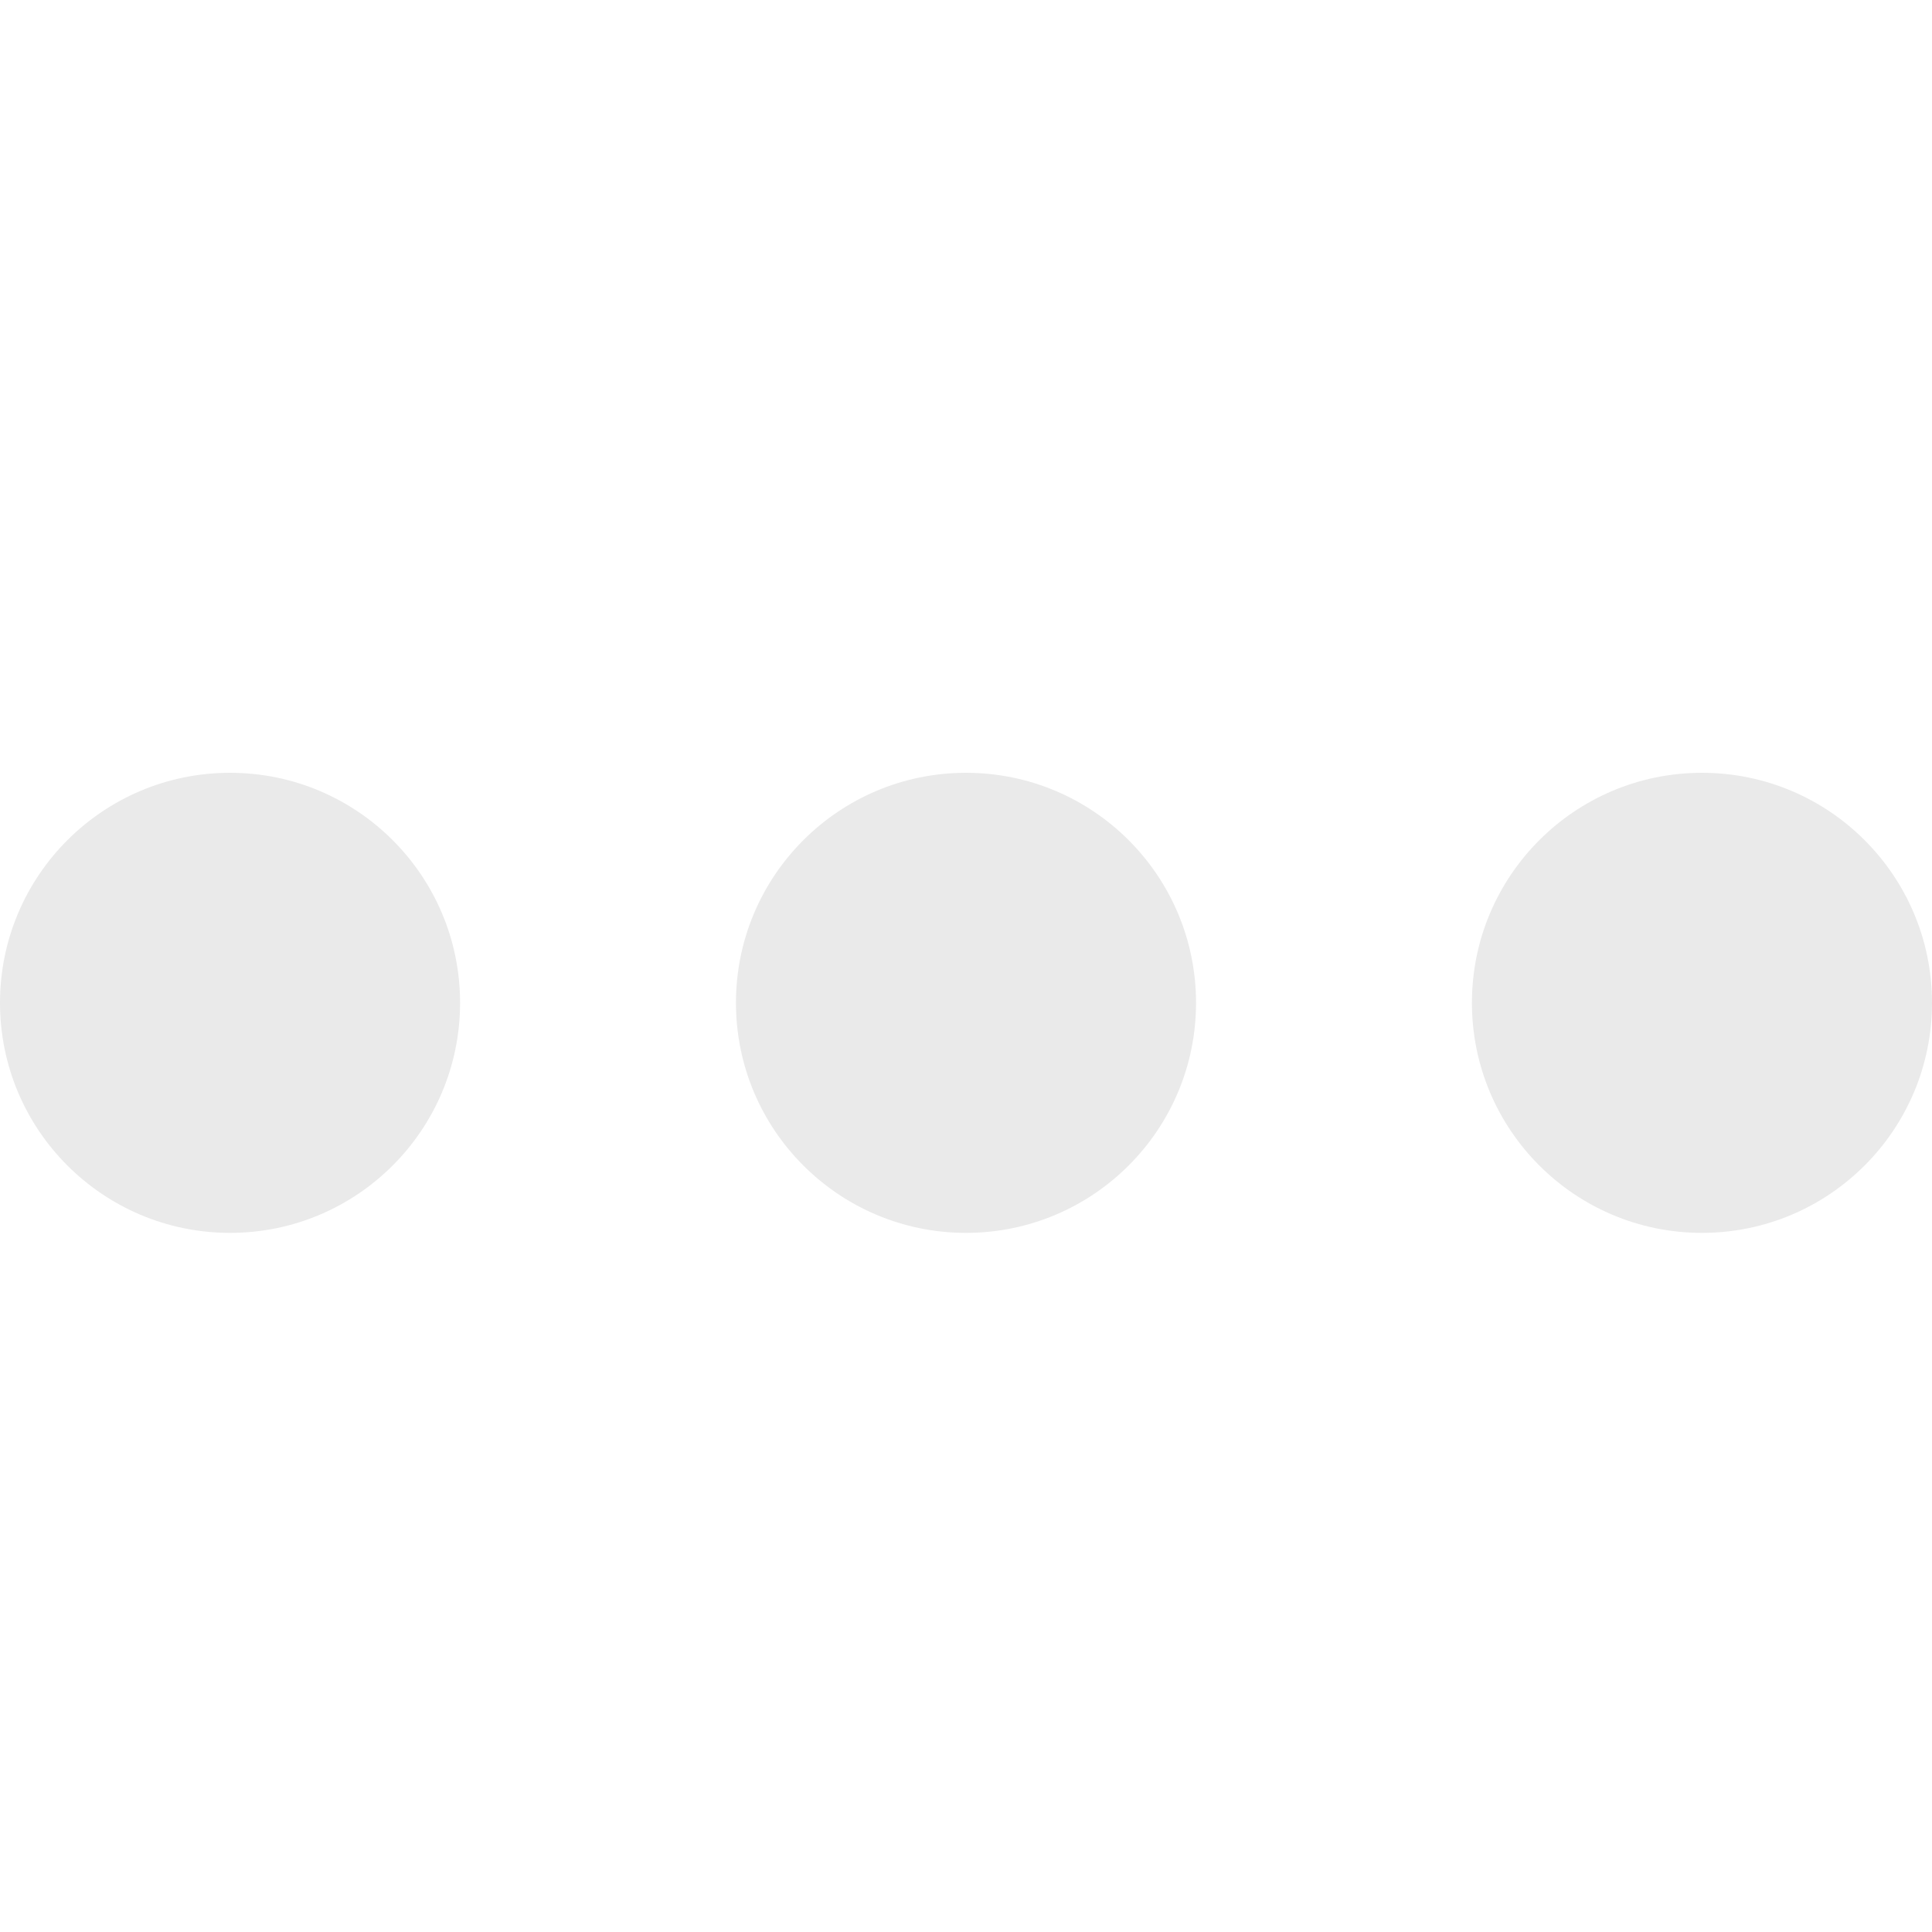
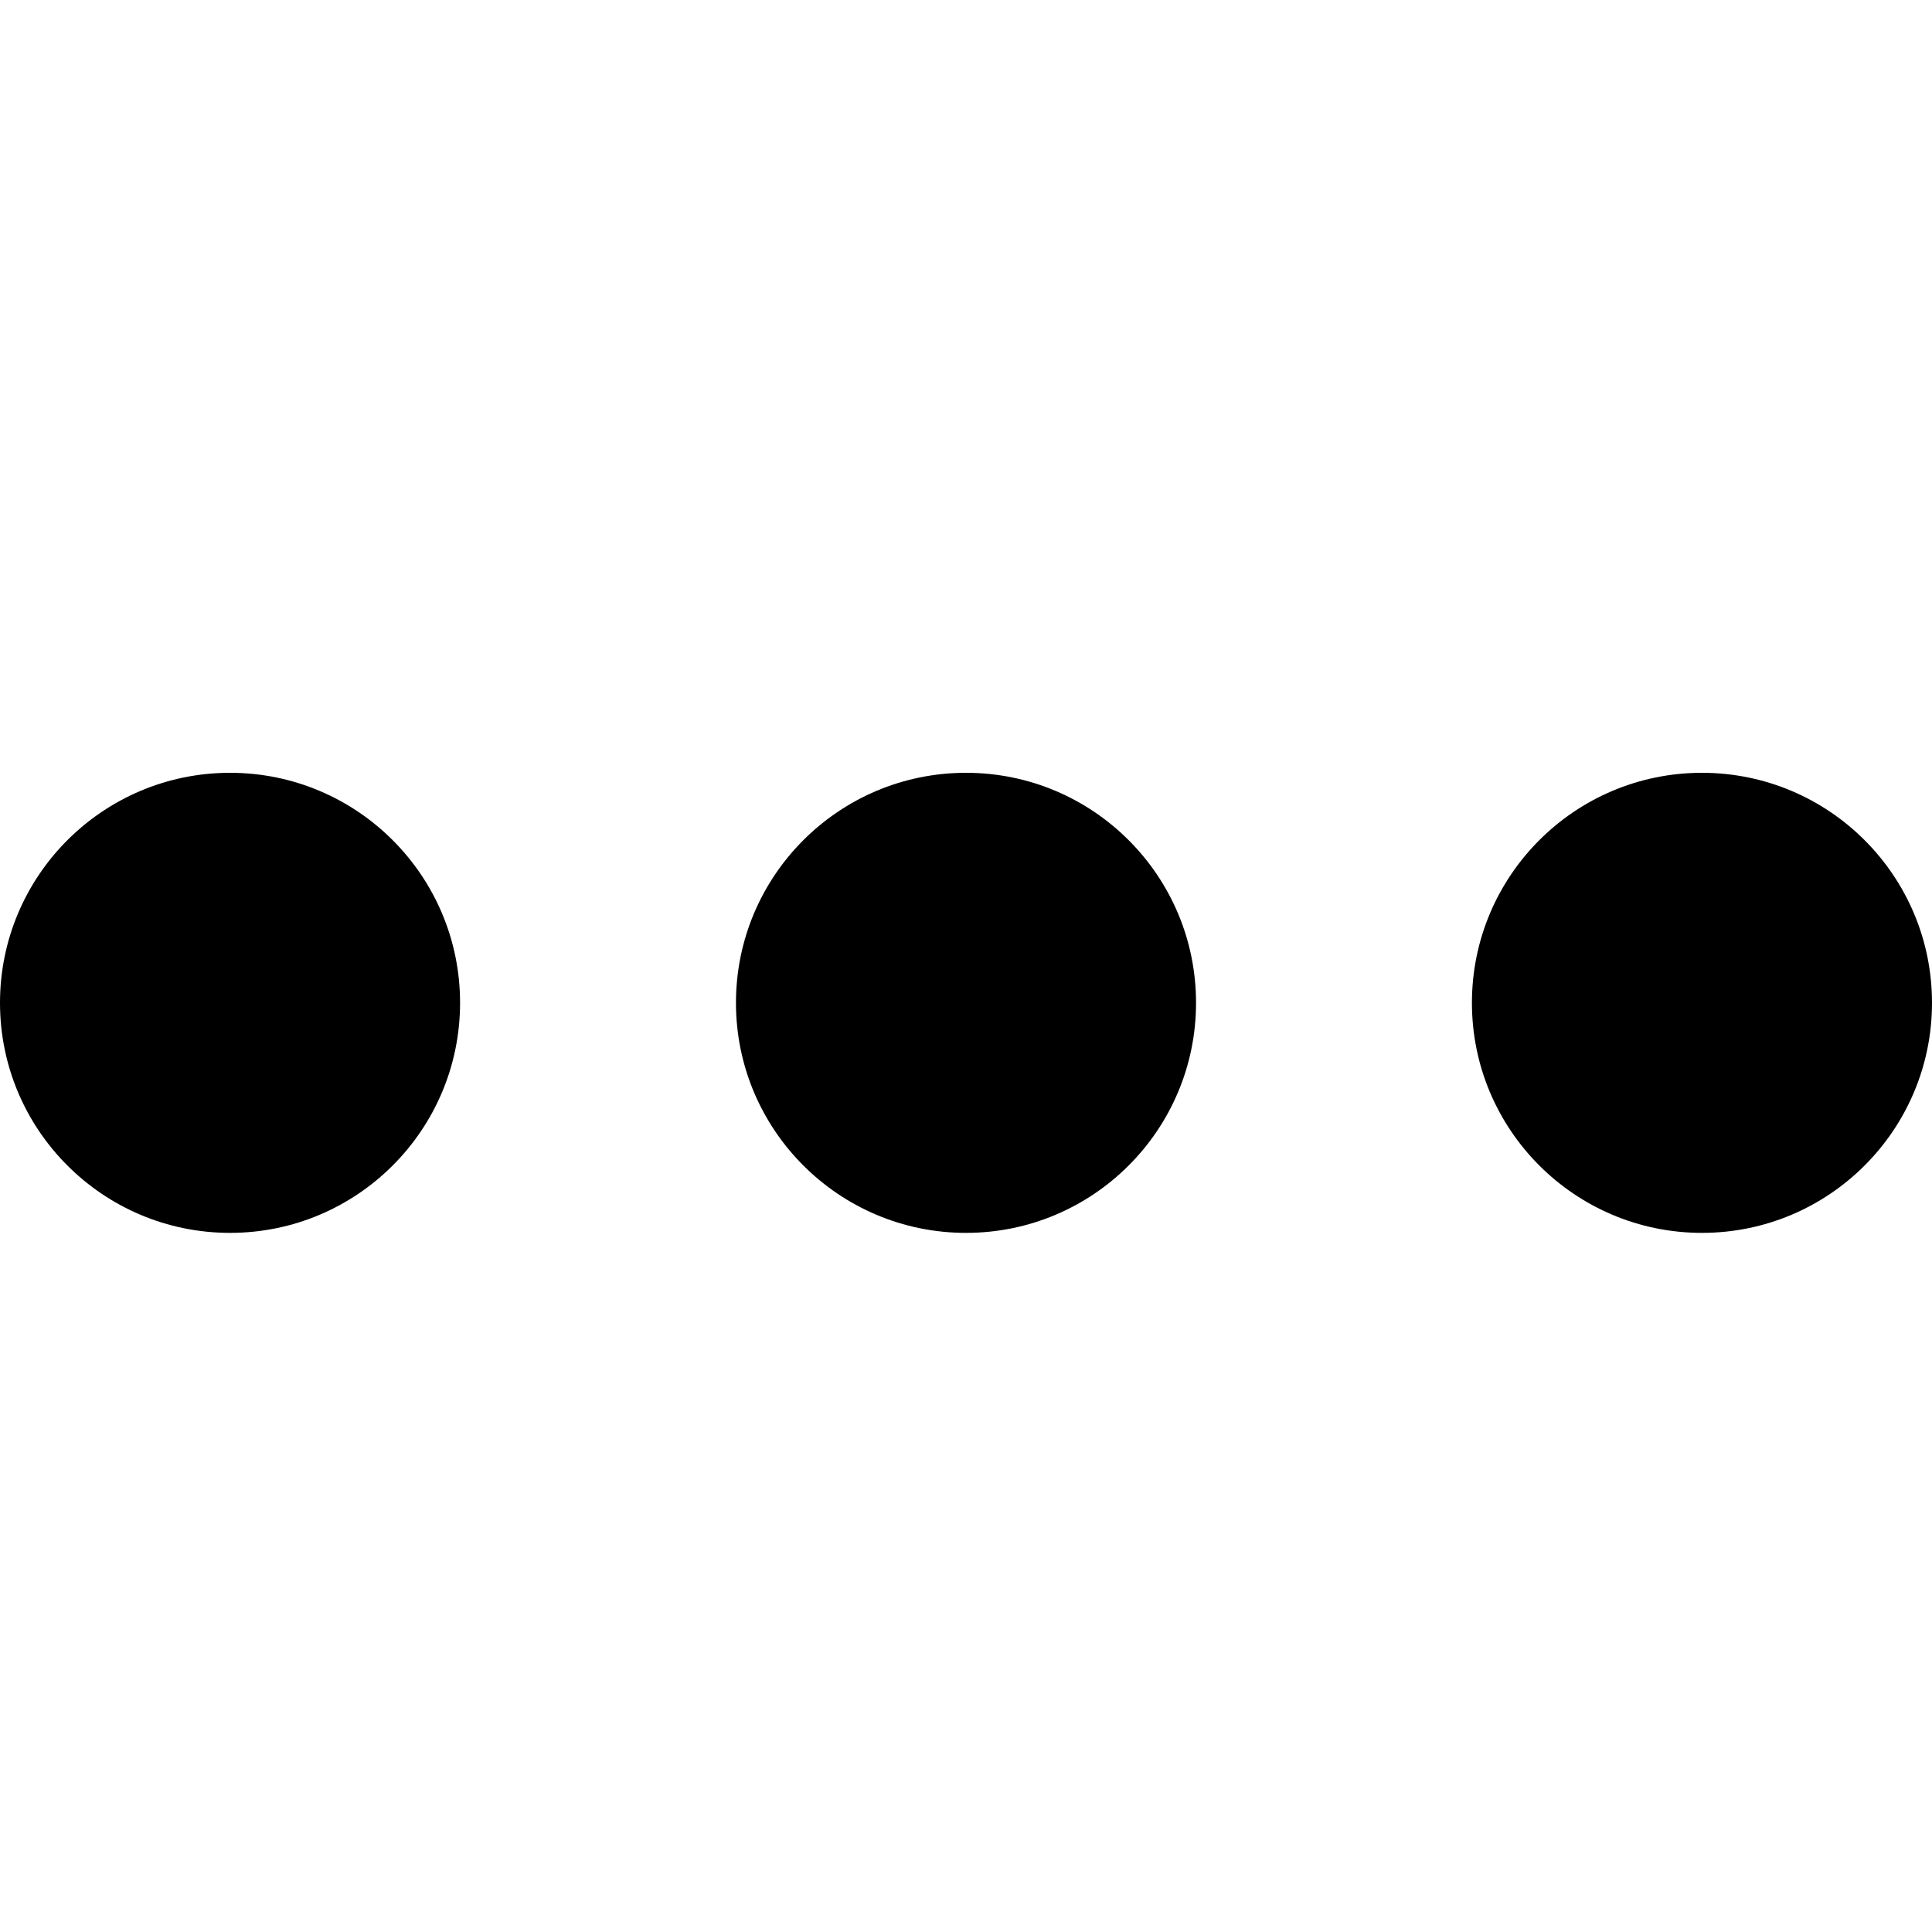
<svg xmlns="http://www.w3.org/2000/svg" width="15" height="15" viewBox="0 0 15 15" fill="none">
-   <circle cx="1.786" cy="7.786" r="1.786" fill="#EAEAEA" />
-   <circle cx="7.5" cy="7.786" r="1.786" fill="#EAEAEA" />
-   <circle cx="13.214" cy="7.786" r="1.786" fill="#EAEAEA" />
+   <circle cx="1.786" cy="7.786" r="1.786" fill="currentColor" />
+   <circle cx="7.5" cy="7.786" r="1.786" fill="currentColor" />
+   <circle cx="13.214" cy="7.786" r="1.786" fill="currentColor" />
</svg>
